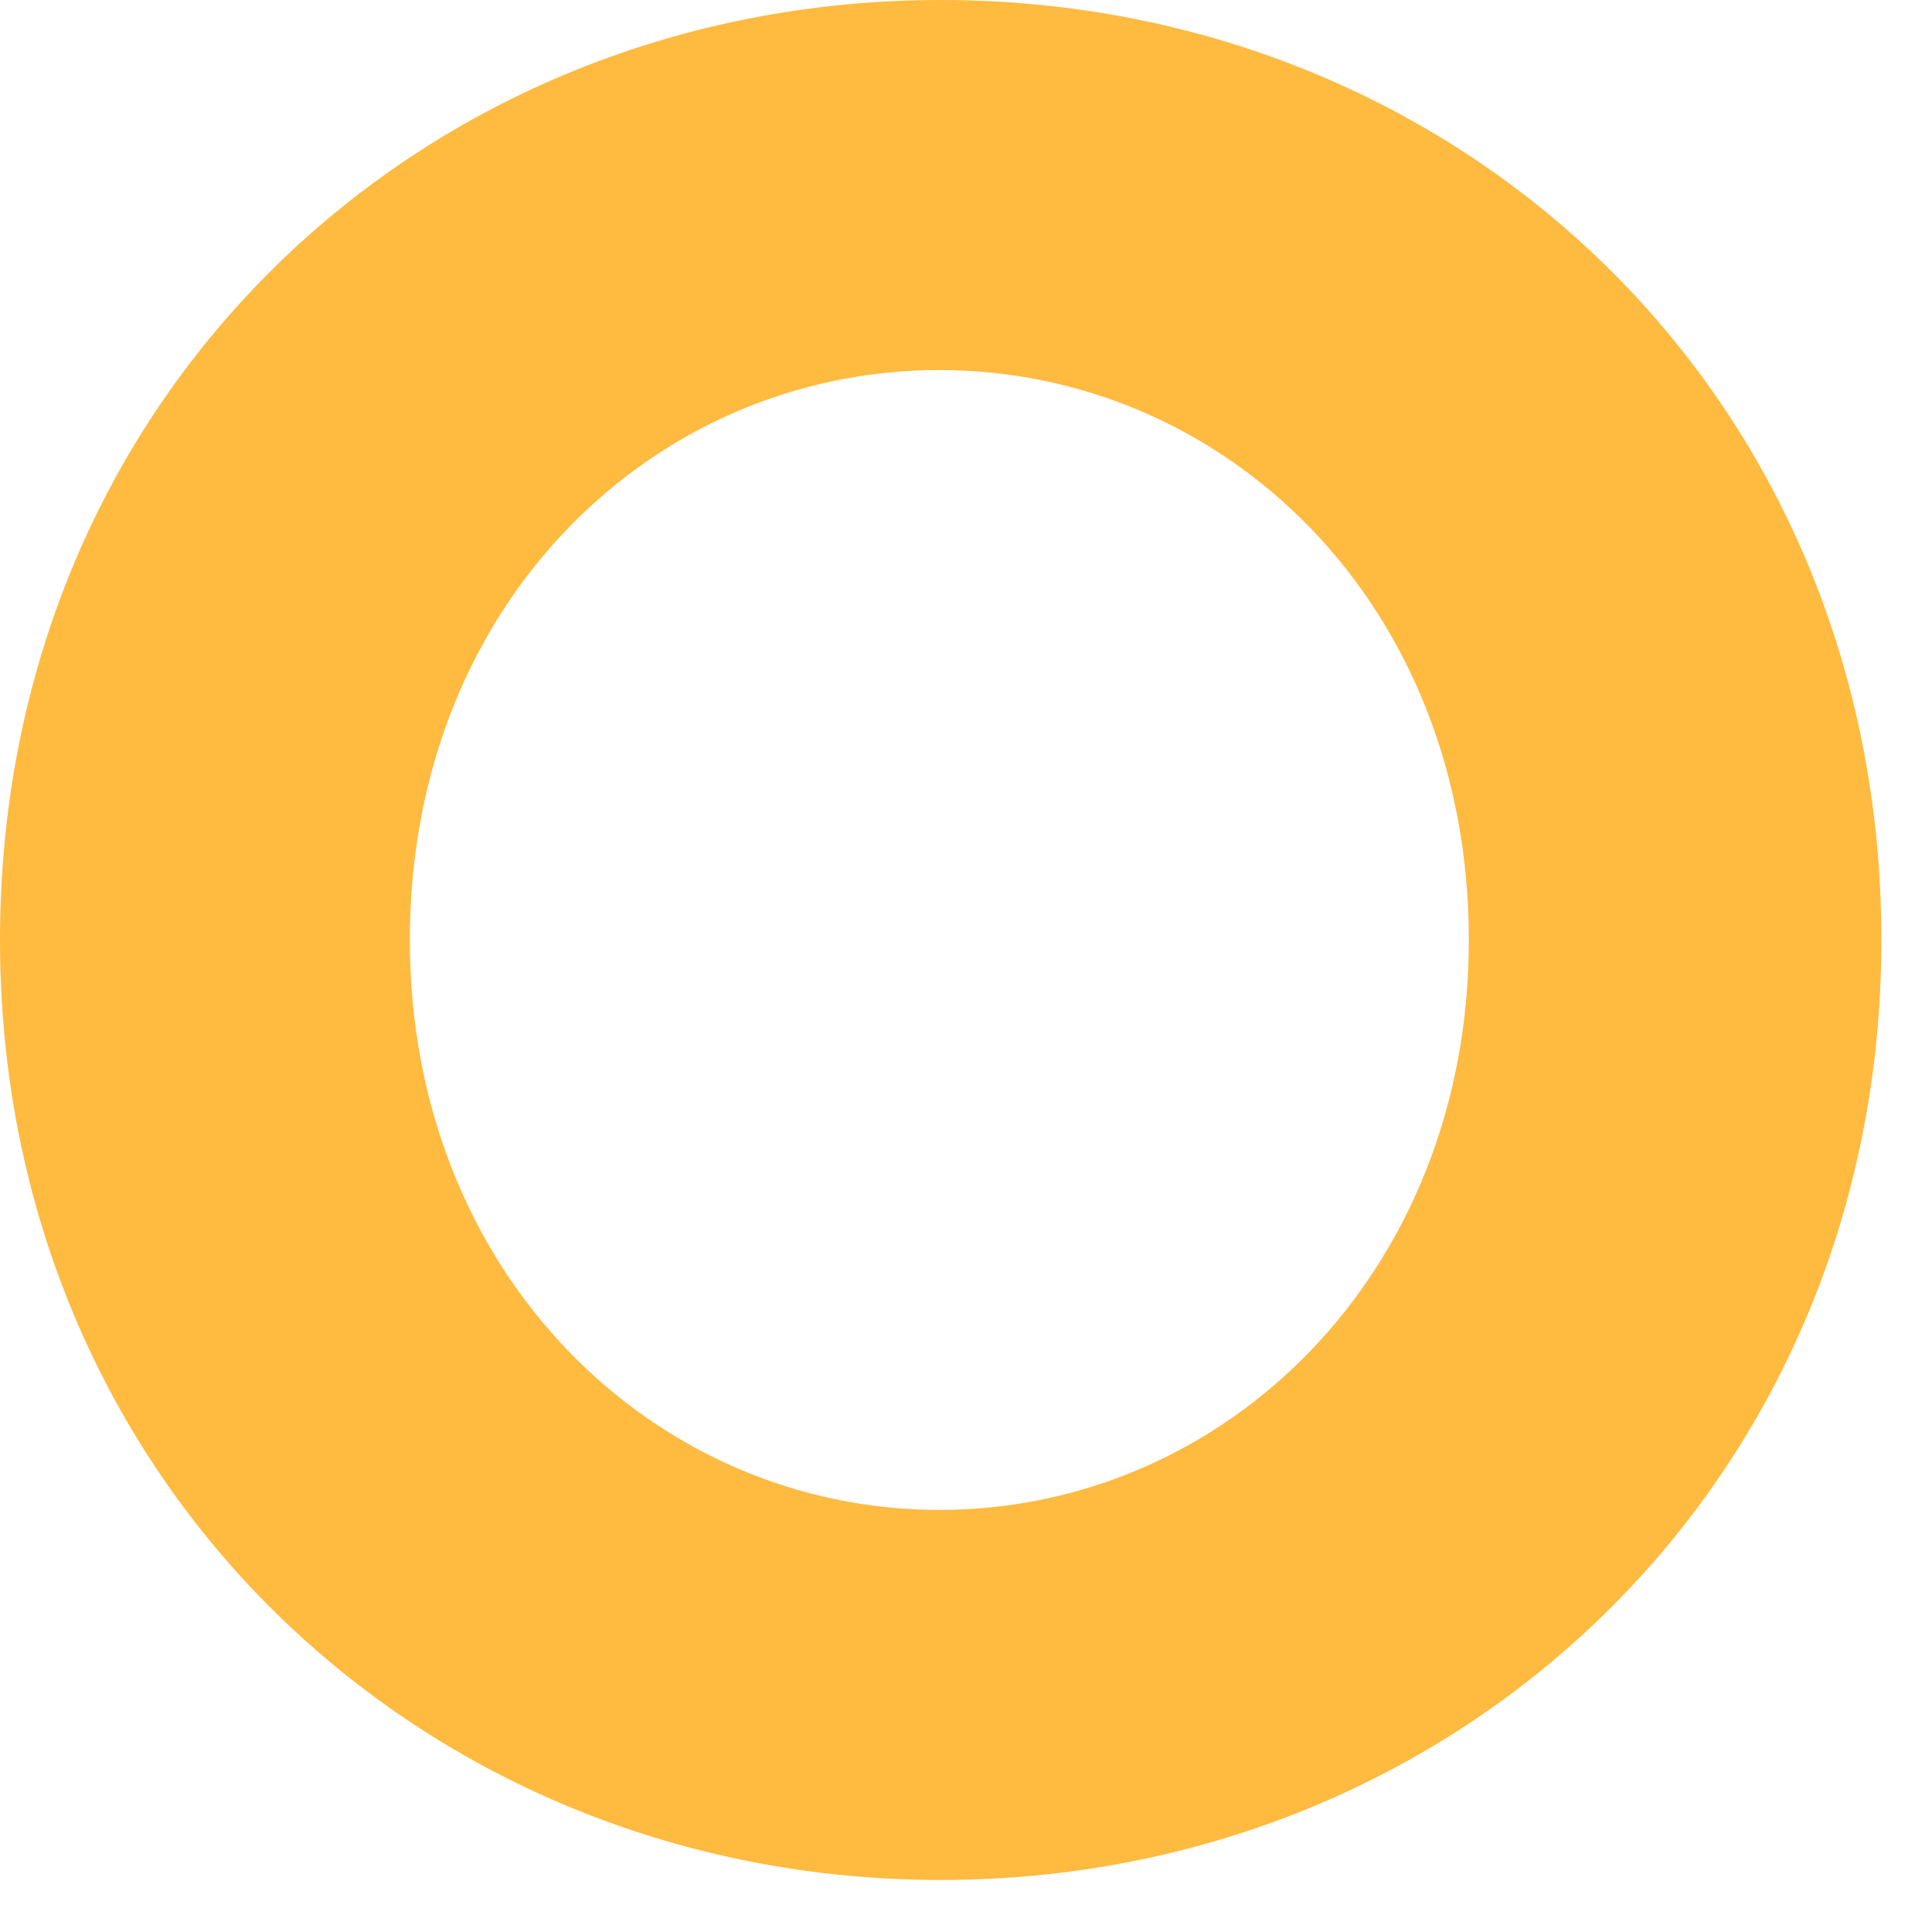
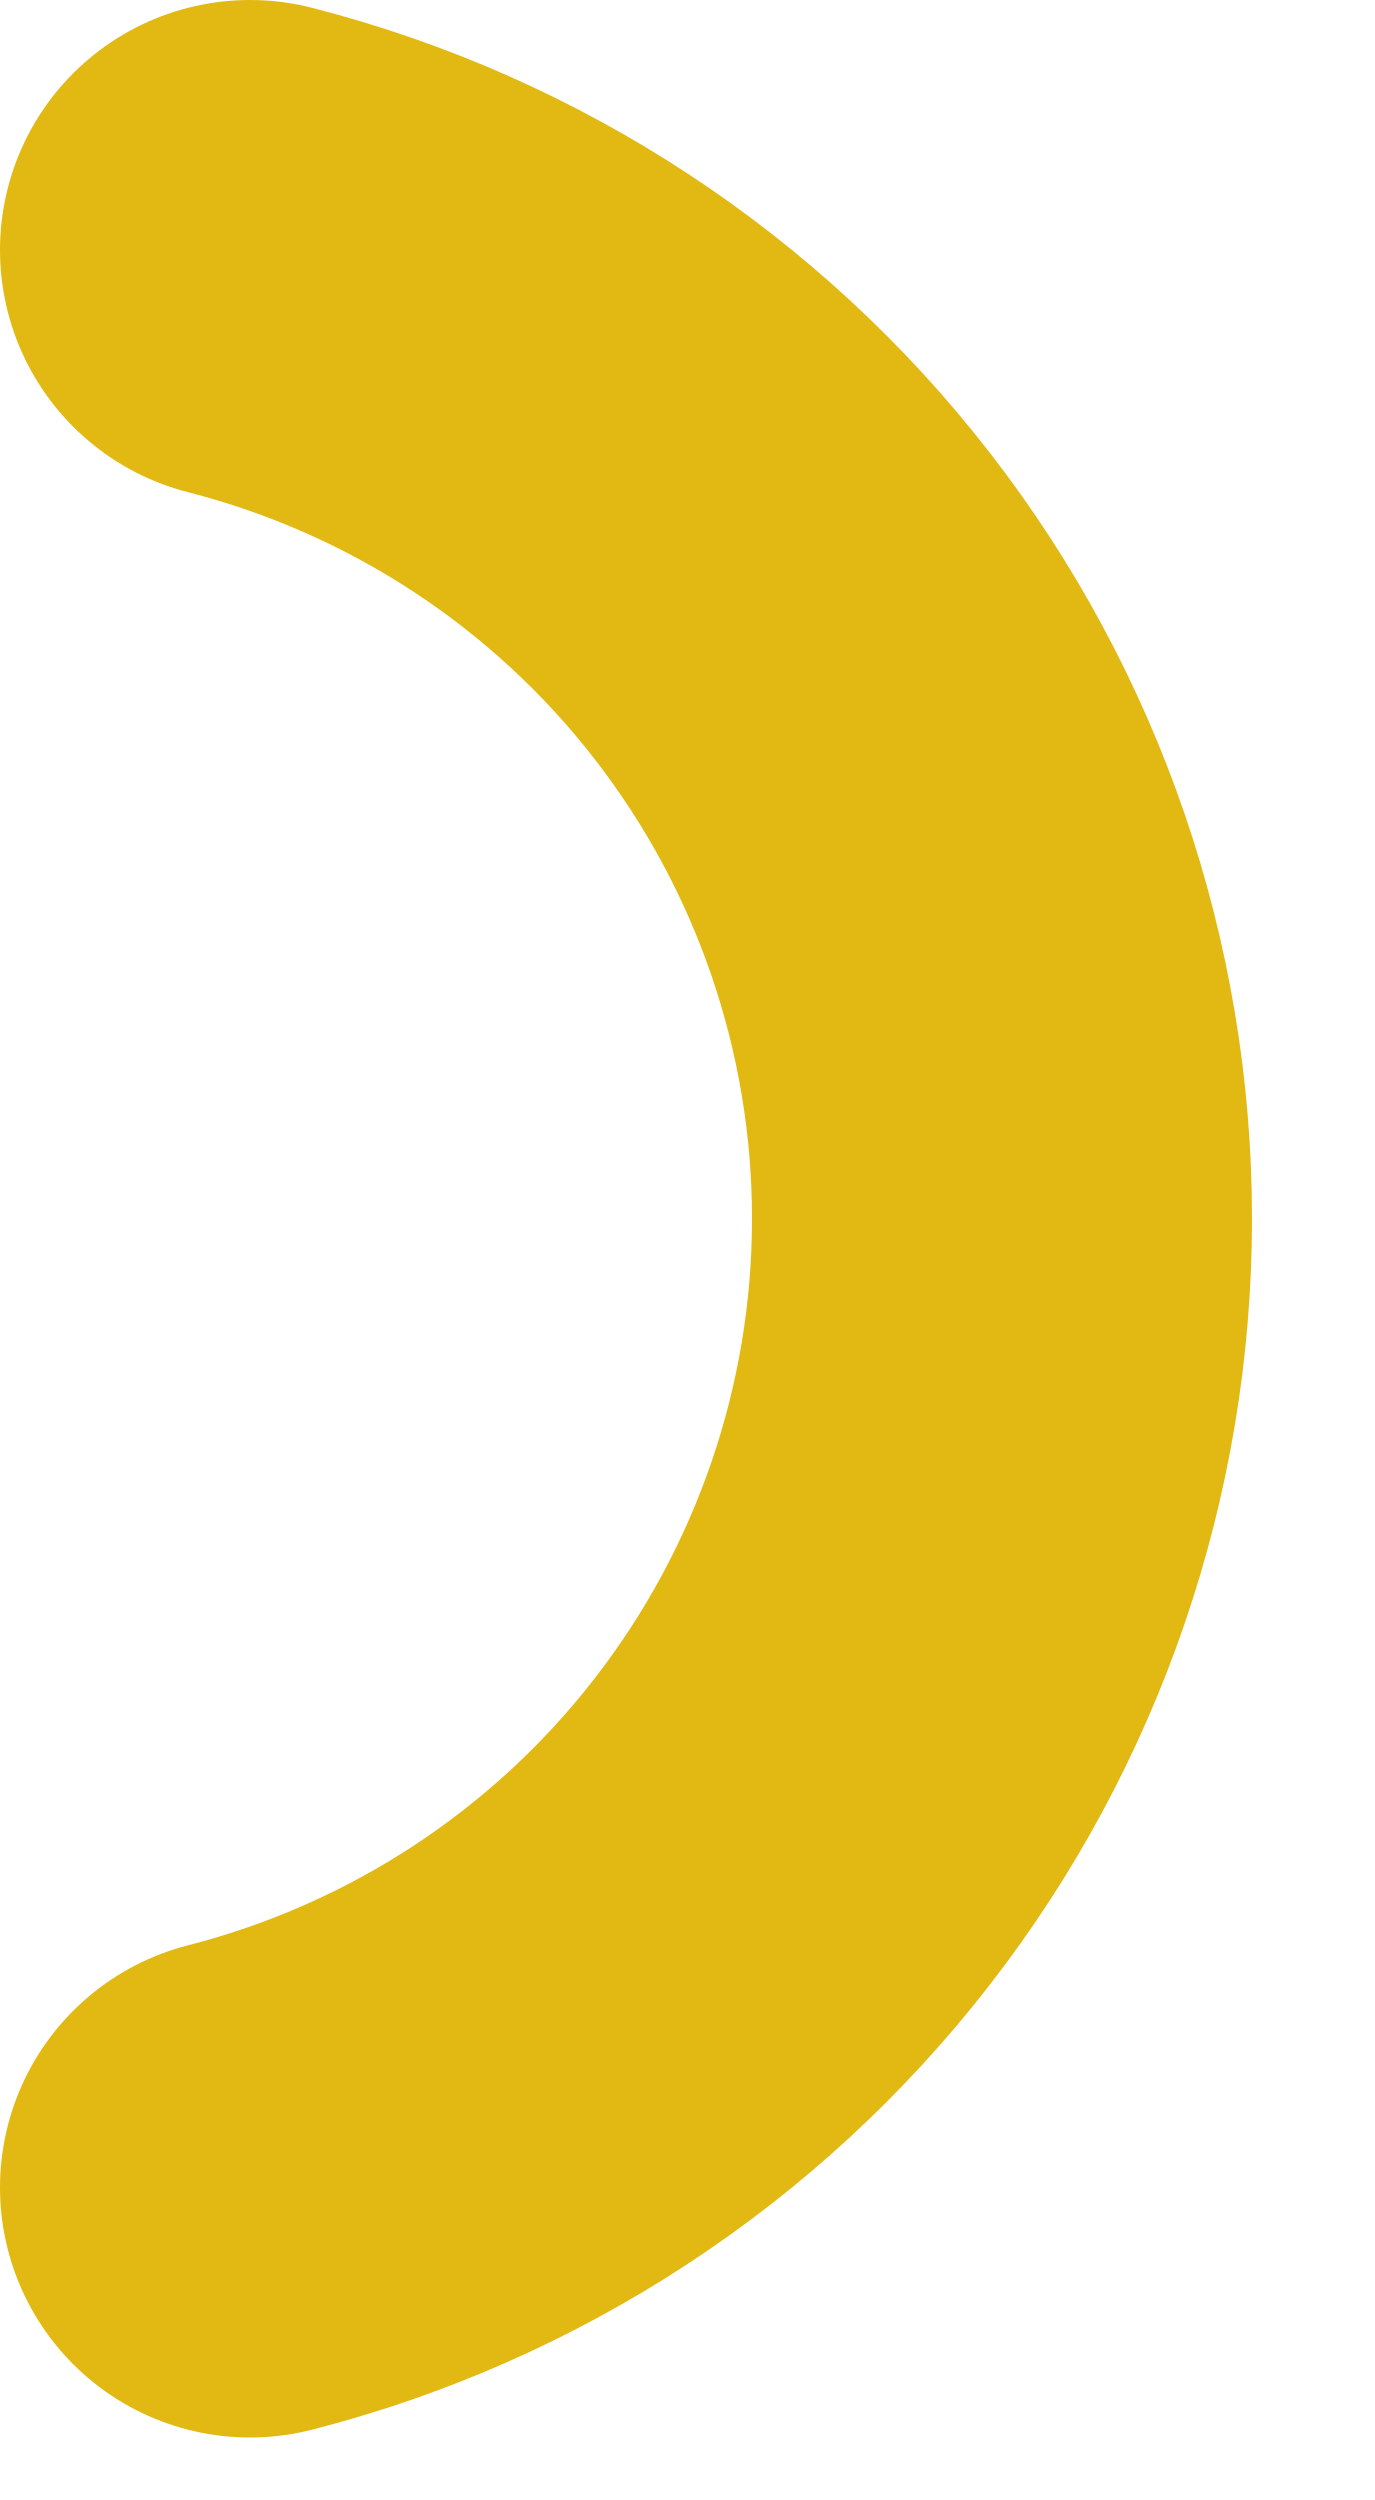
- <svg xmlns="http://www.w3.org/2000/svg" width="15" height="15" viewBox="0 0 15 15" fill="none">
-   <path d="M14.607 7.298C14.607 11.504 11.327 14.596 7.304 14.596C3.28 14.596 0 11.504 0 7.298C0 3.07 3.28 0 7.304 0C11.327 0 14.607 3.059 14.607 7.298ZM11.404 7.298C11.404 4.676 9.501 2.873 7.293 2.873C5.084 2.873 3.182 4.676 3.182 7.298C3.182 9.898 5.084 11.723 7.293 11.723C9.512 11.723 11.404 9.887 11.404 7.298Z" fill="#FFBA40" />
+ <svg xmlns="http://www.w3.org/2000/svg" width="11" height="20" viewBox="0 0 11 20" fill="none">
+   <path d="M2 2C3.721 2.441 5.247 3.441 6.336 4.845C7.425 6.248 8.016 7.974 8.016 9.75C8.016 11.526 7.425 13.252 6.336 14.655C5.247 16.059 3.721 17.059 2 17.5" stroke="#E2B912" stroke-width="4" stroke-linecap="round" stroke-linejoin="round" />
</svg>
